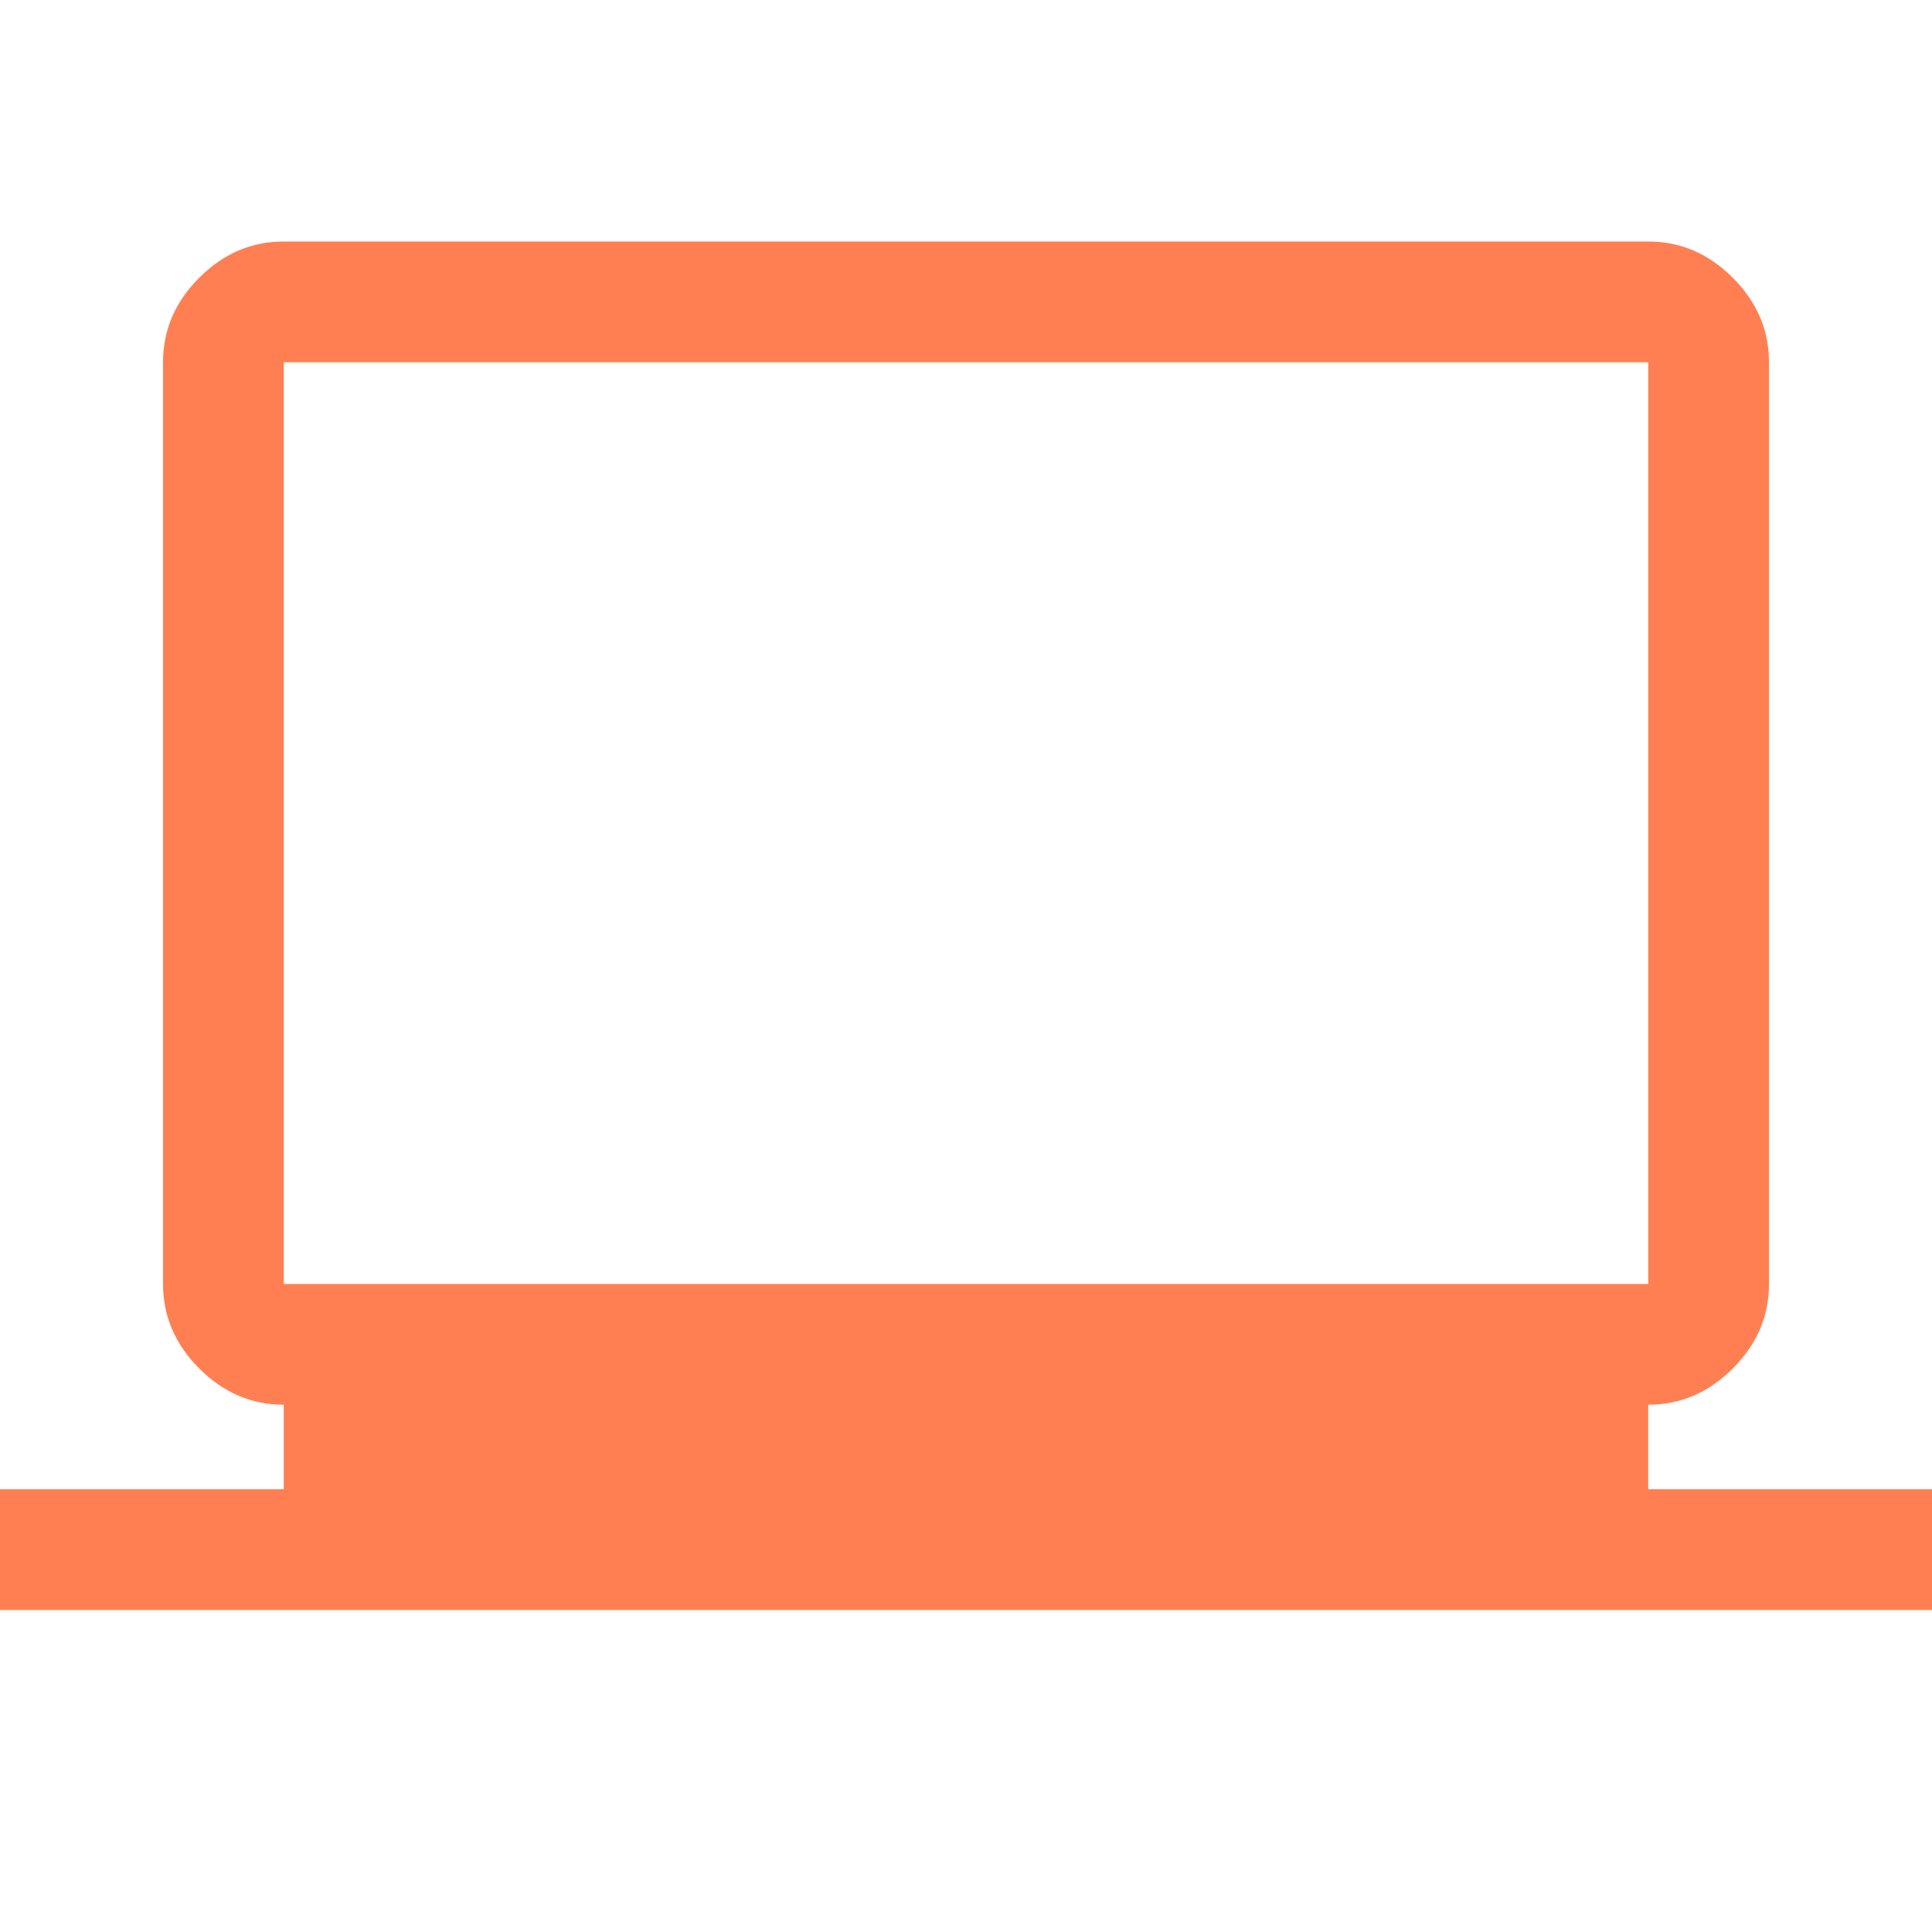
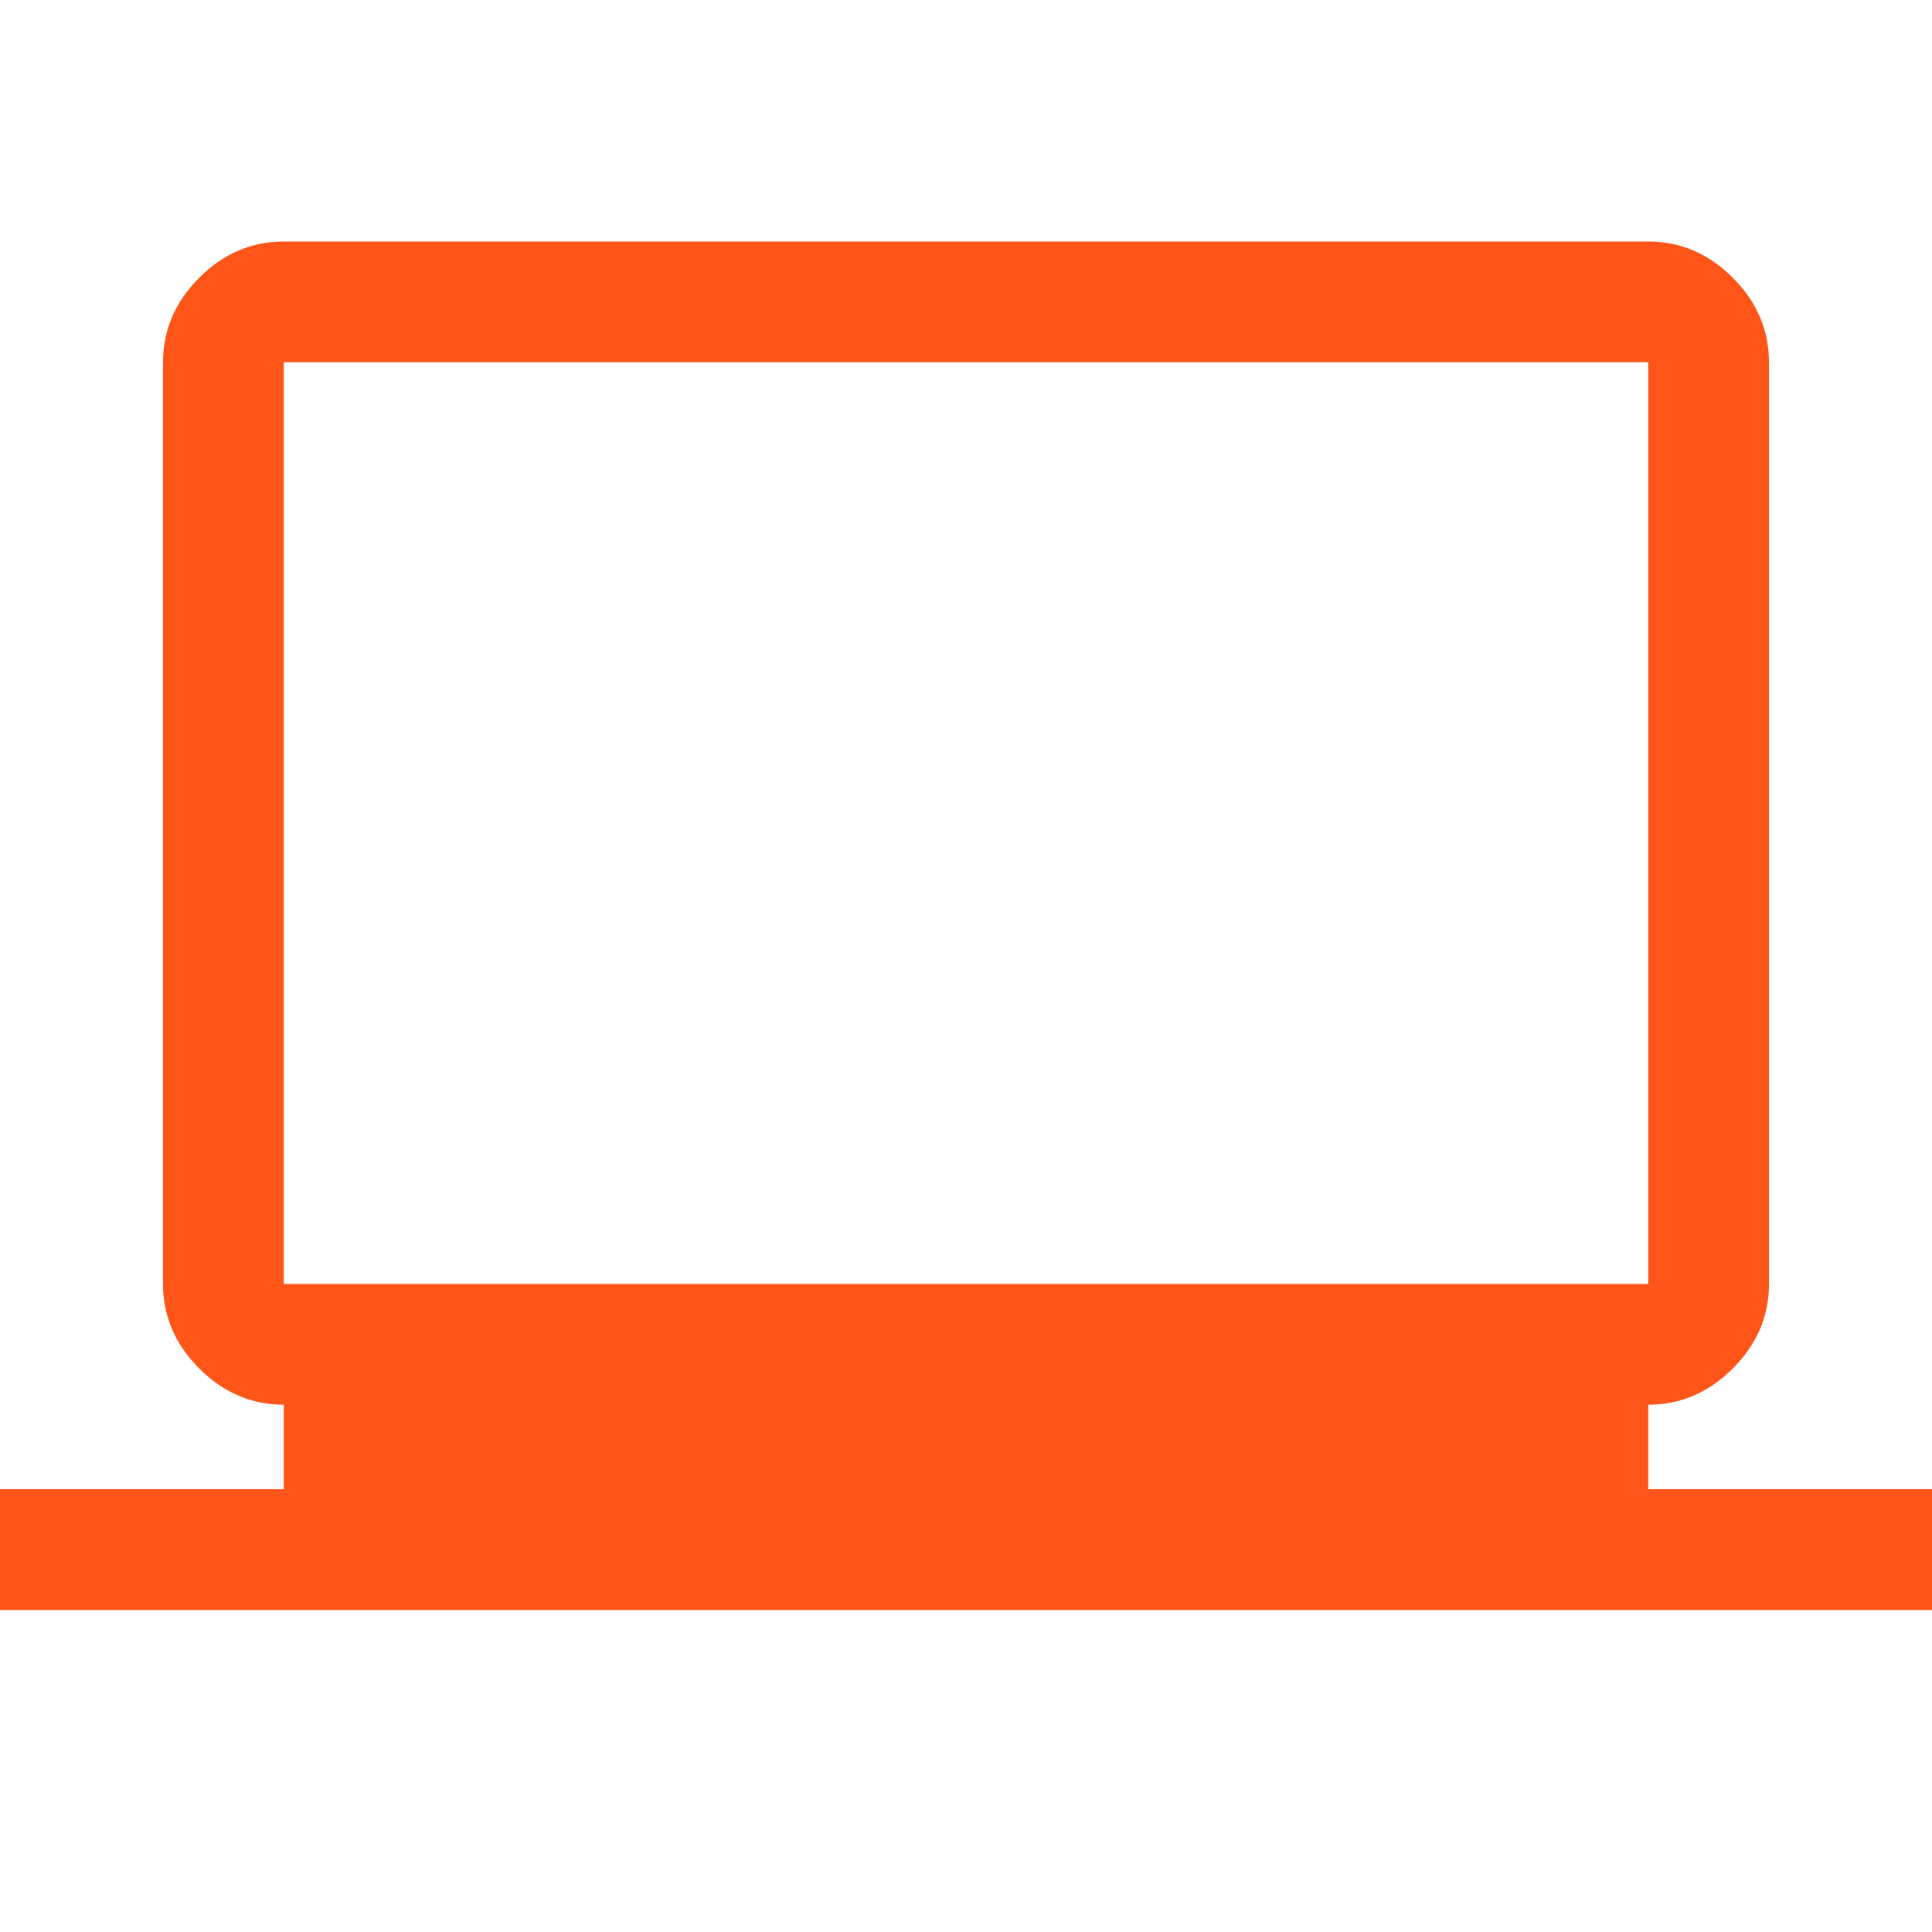
<svg xmlns="http://www.w3.org/2000/svg" height="48" viewBox="0 96 960 960" width="48">
-   <path fill="#FF7F52" d="M0 896v-60h141v-42q-24 0-42-18t-18-42V276q0-24 18-42t42-18h678q24 0 42 18t18 42v458q0 24-18 42t-42 18v42h141v60H0Zm141-162h678V276H141v458Zm0 0V276v458Z" />
+   <path fill="#FF5519" d="M0 896v-60h141v-42q-24 0-42-18t-18-42V276q0-24 18-42t42-18h678q24 0 42 18t18 42v458q0 24-18 42t-42 18v42h141v60H0Zm141-162h678V276H141v458Zm0 0V276v458Z" />
</svg>
